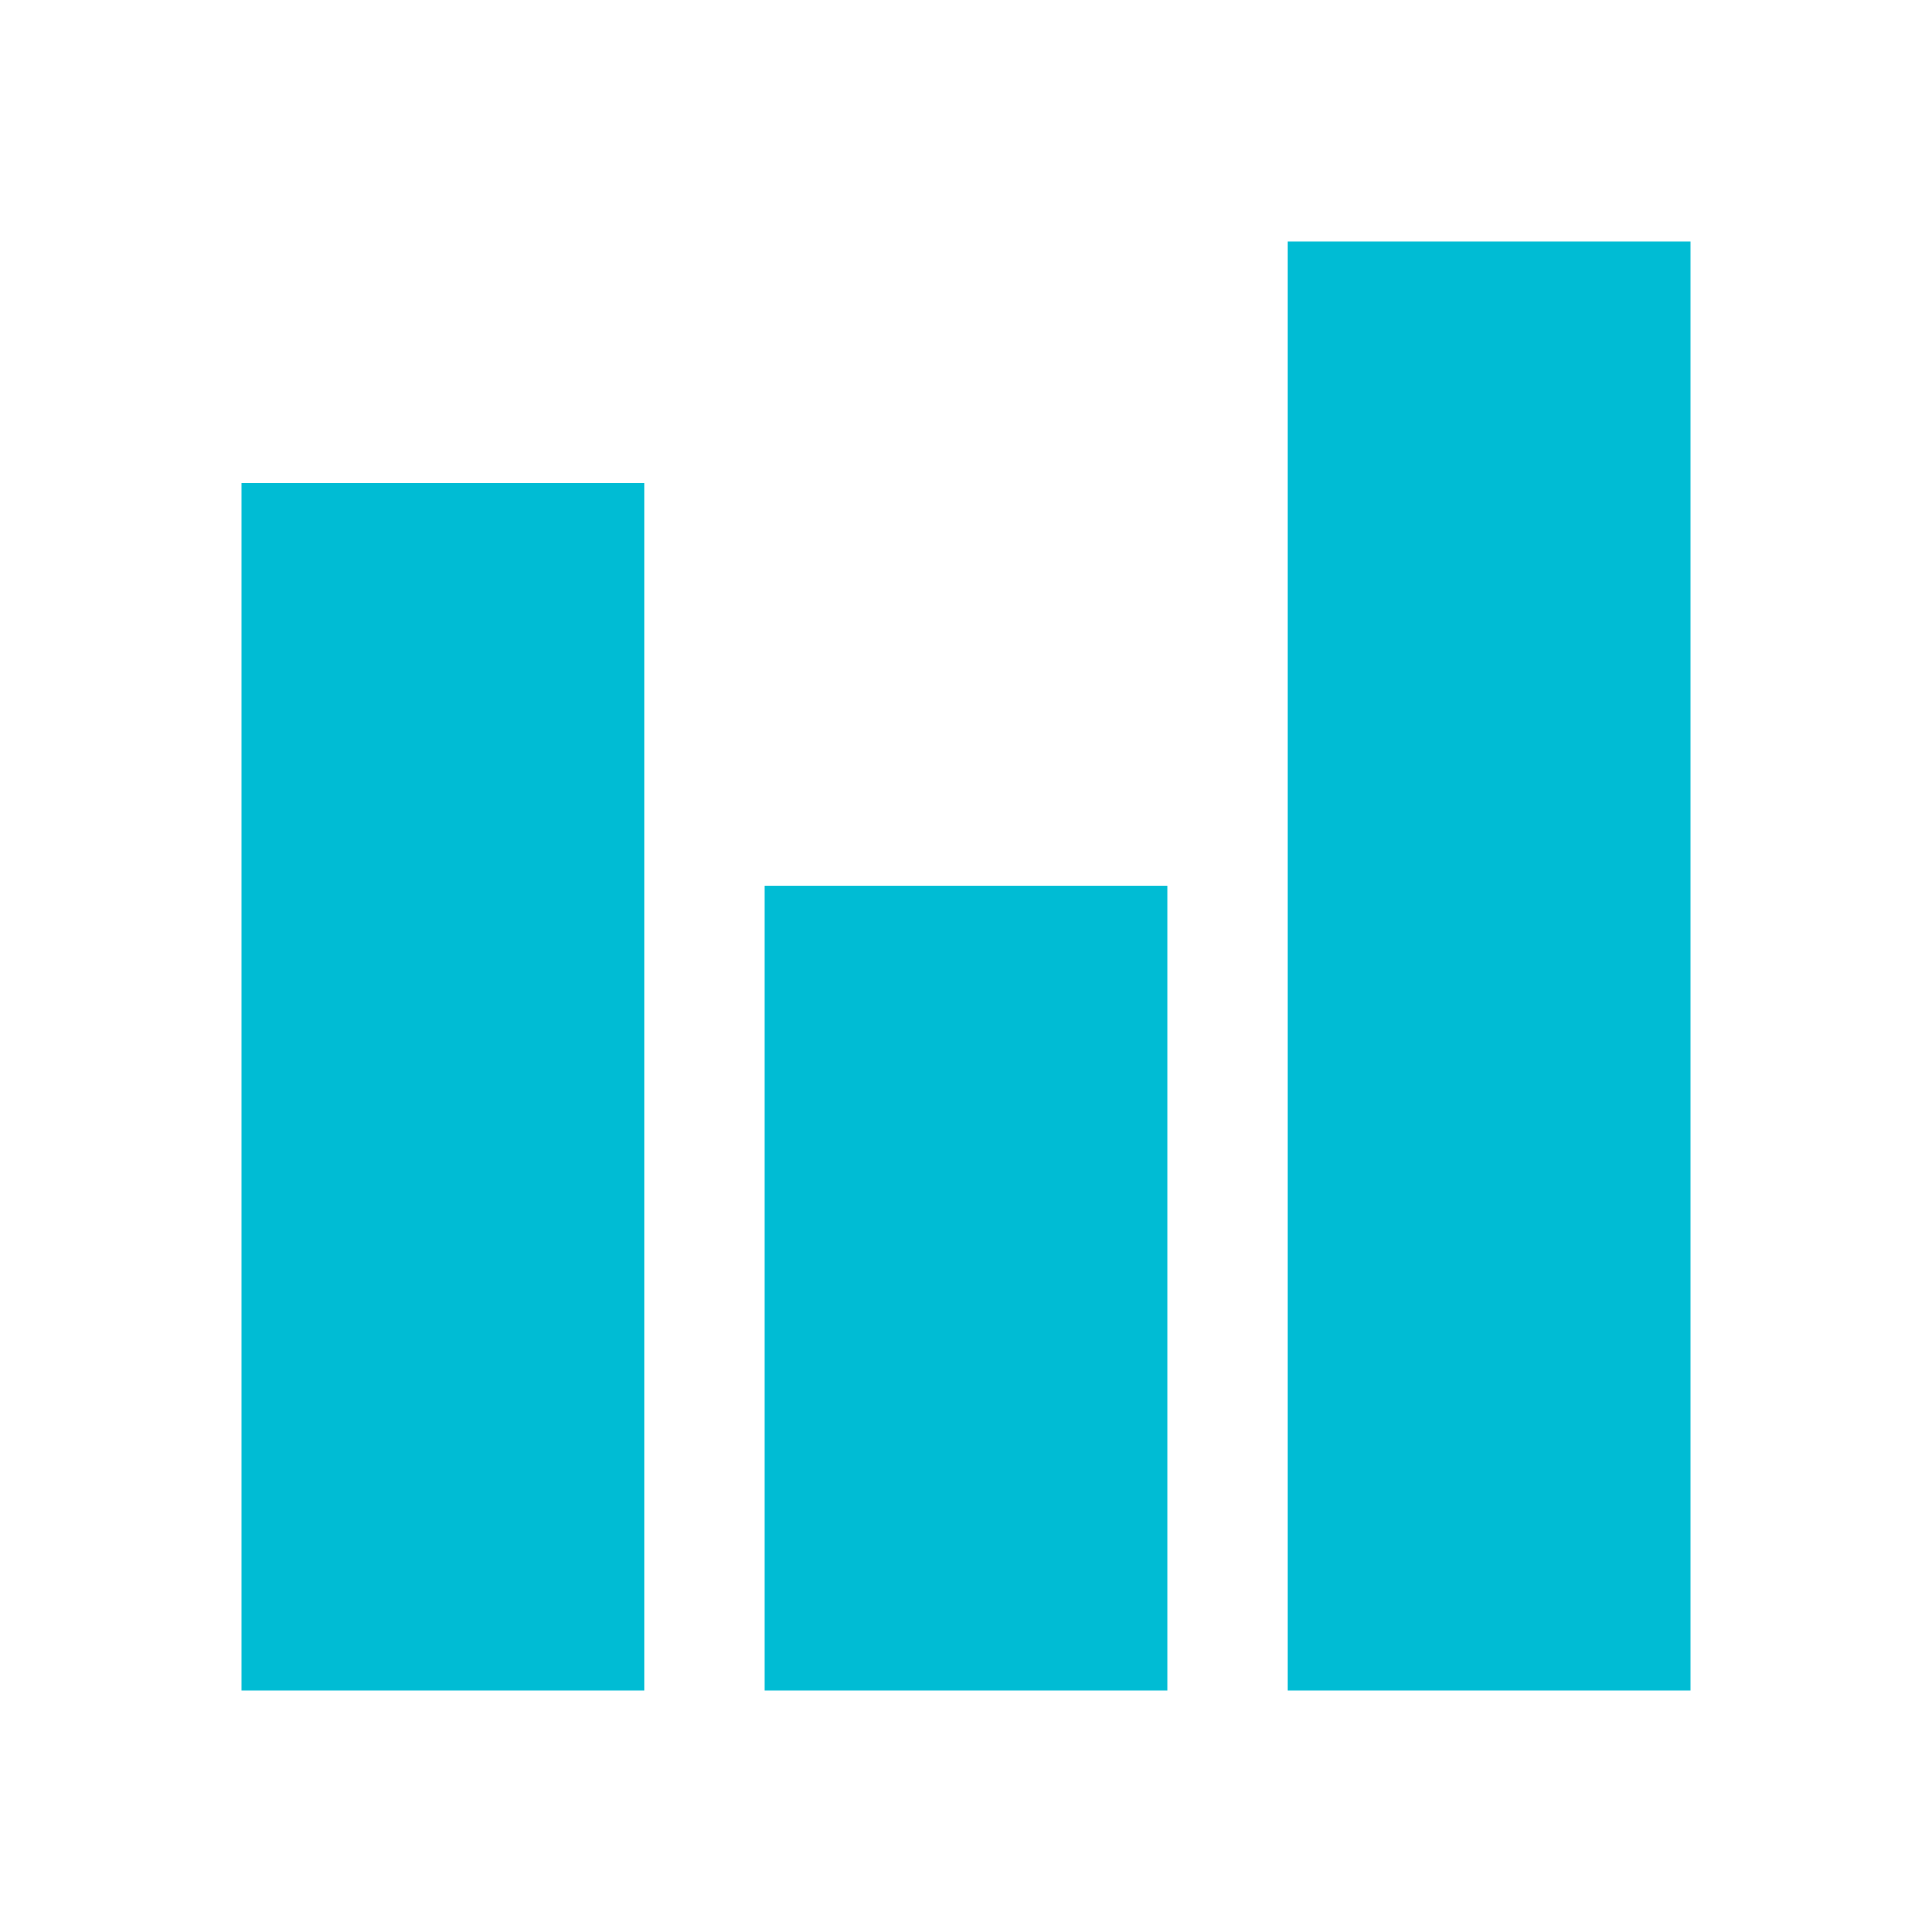
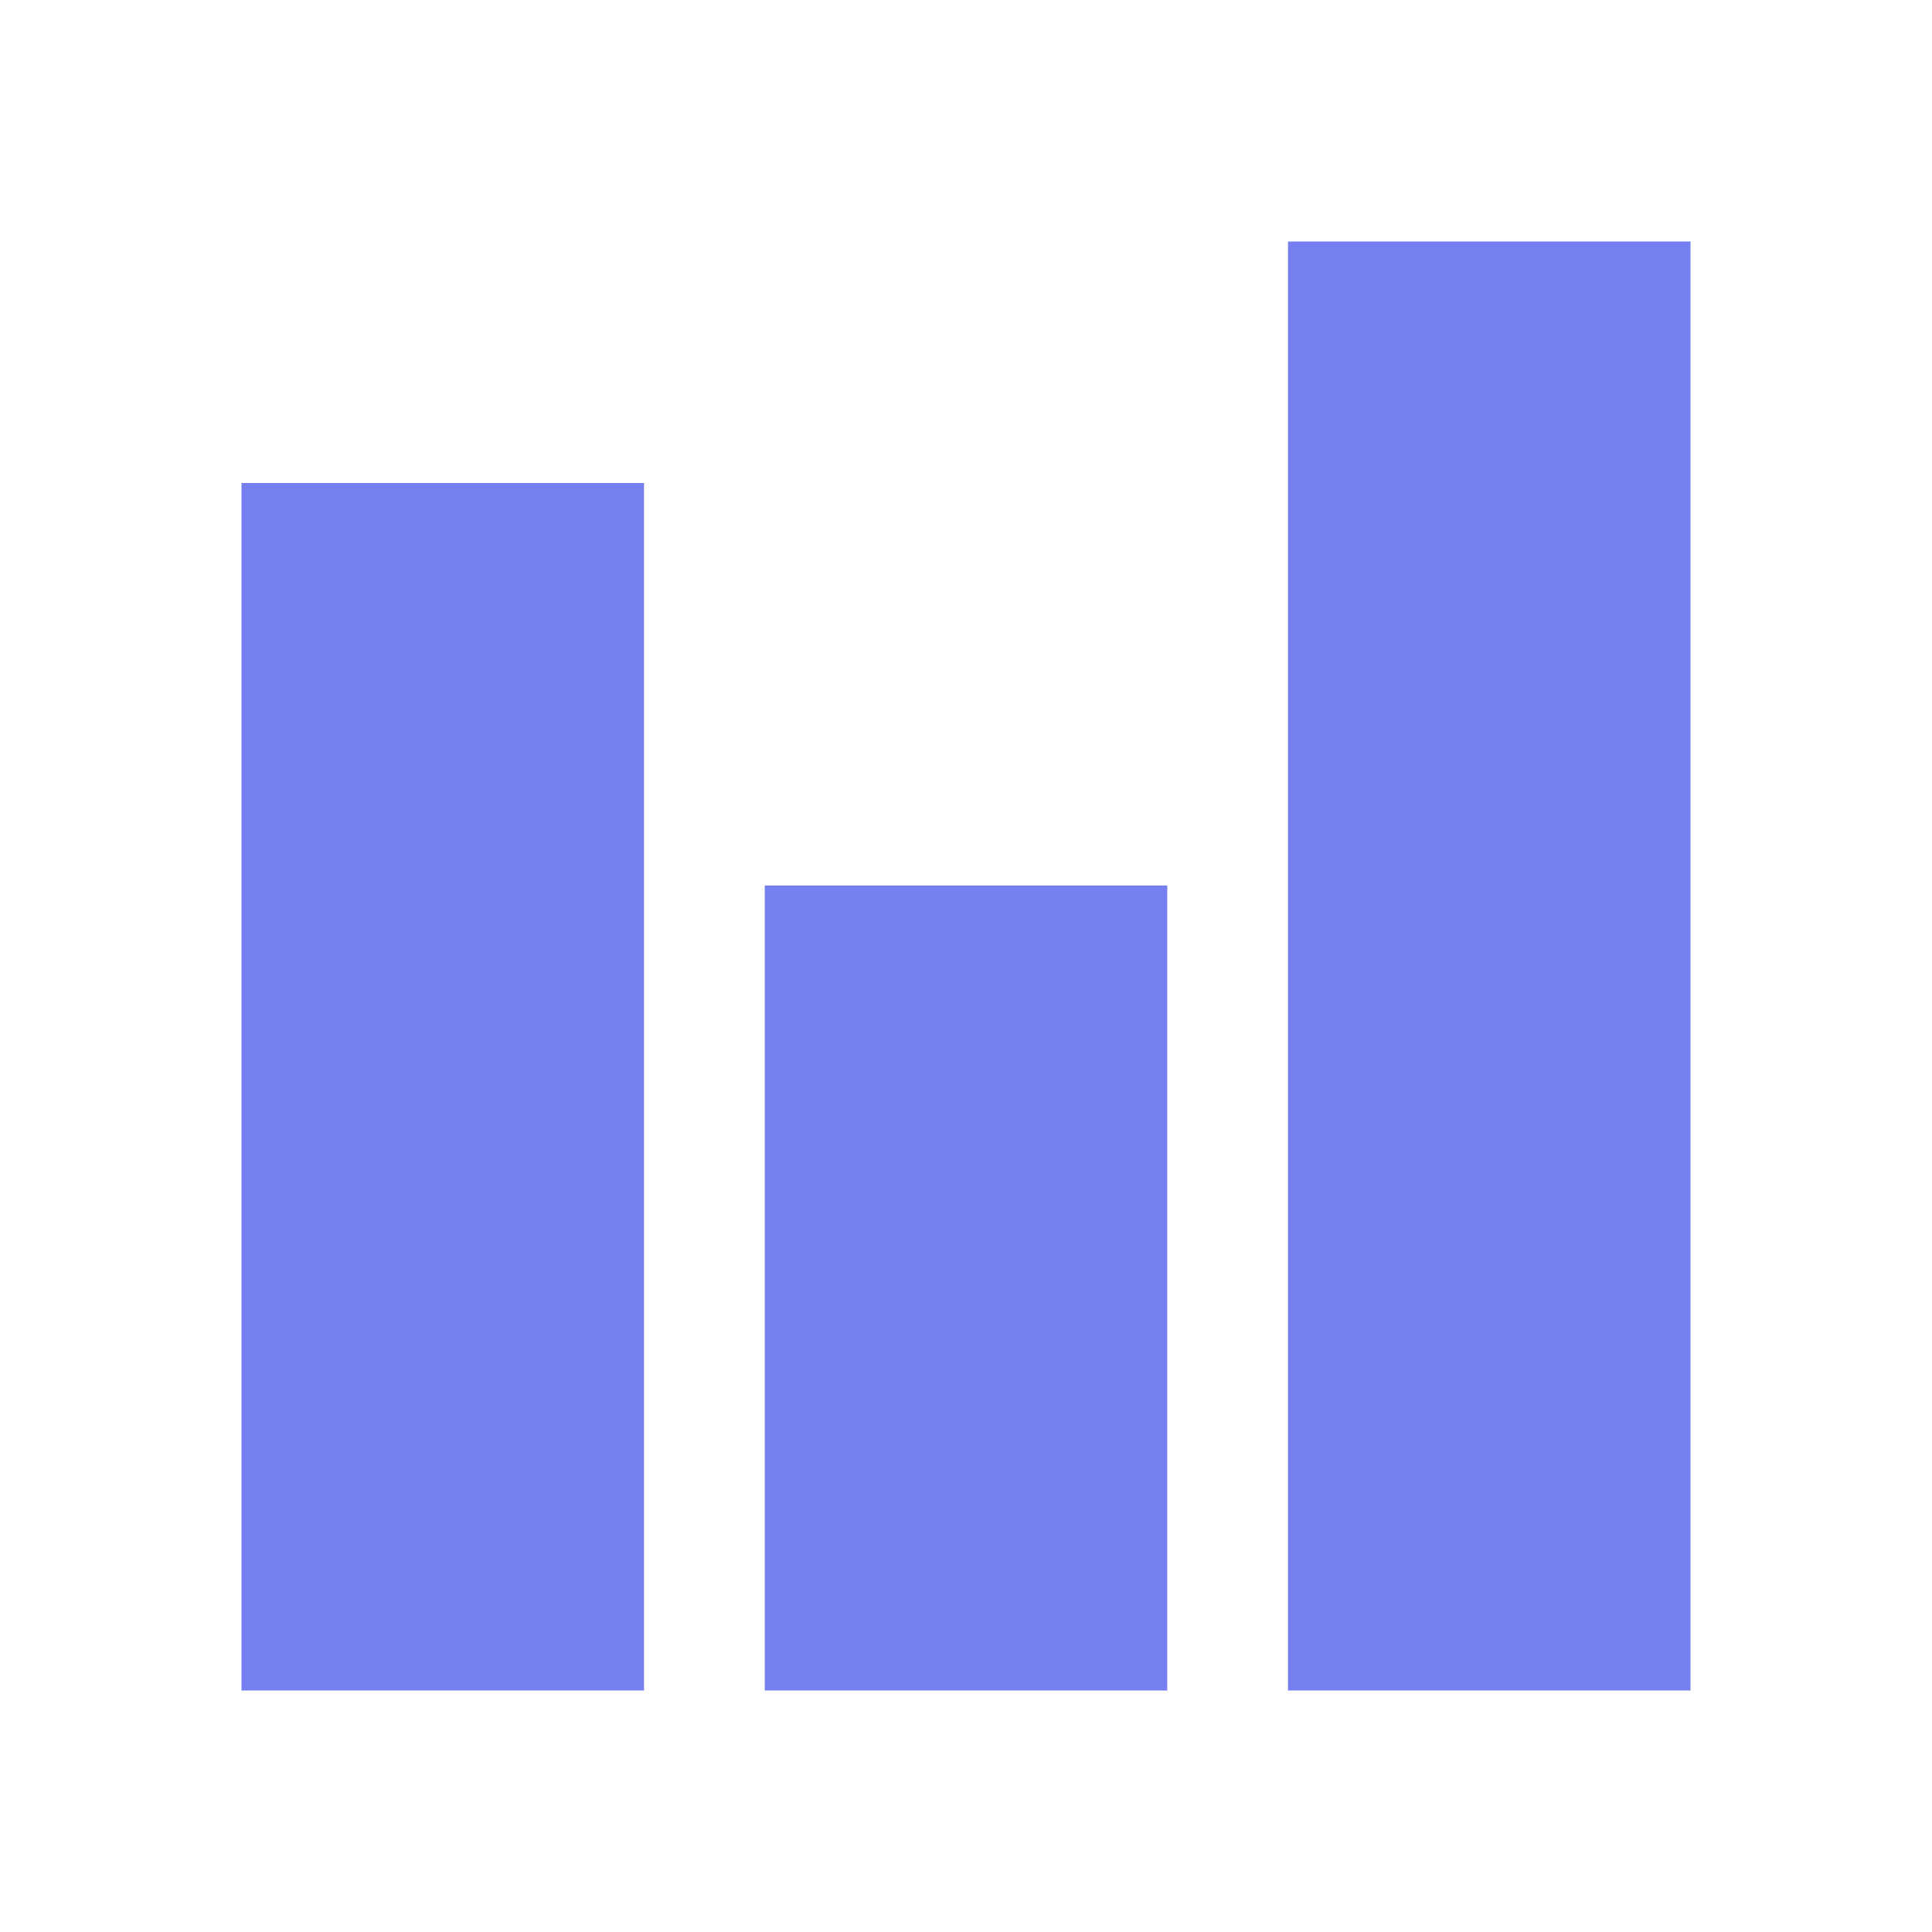
<svg xmlns="http://www.w3.org/2000/svg" width="800px" height="800px" viewBox="0 0 1024 1024" class="icon" version="1.1">
-   <path d="M405.333 469.333h213.333v426.667H405.333zM128 256h213.333v640H128zM682.667 128h213.333v768H682.667z" fill="#00BCD4" />
+   <path d="M405.333 469.333h213.333v426.667H405.333zM128 256h213.333v640H128zM682.667 128h213.333v768H682.667z" fill="#757fef" />
</svg>
